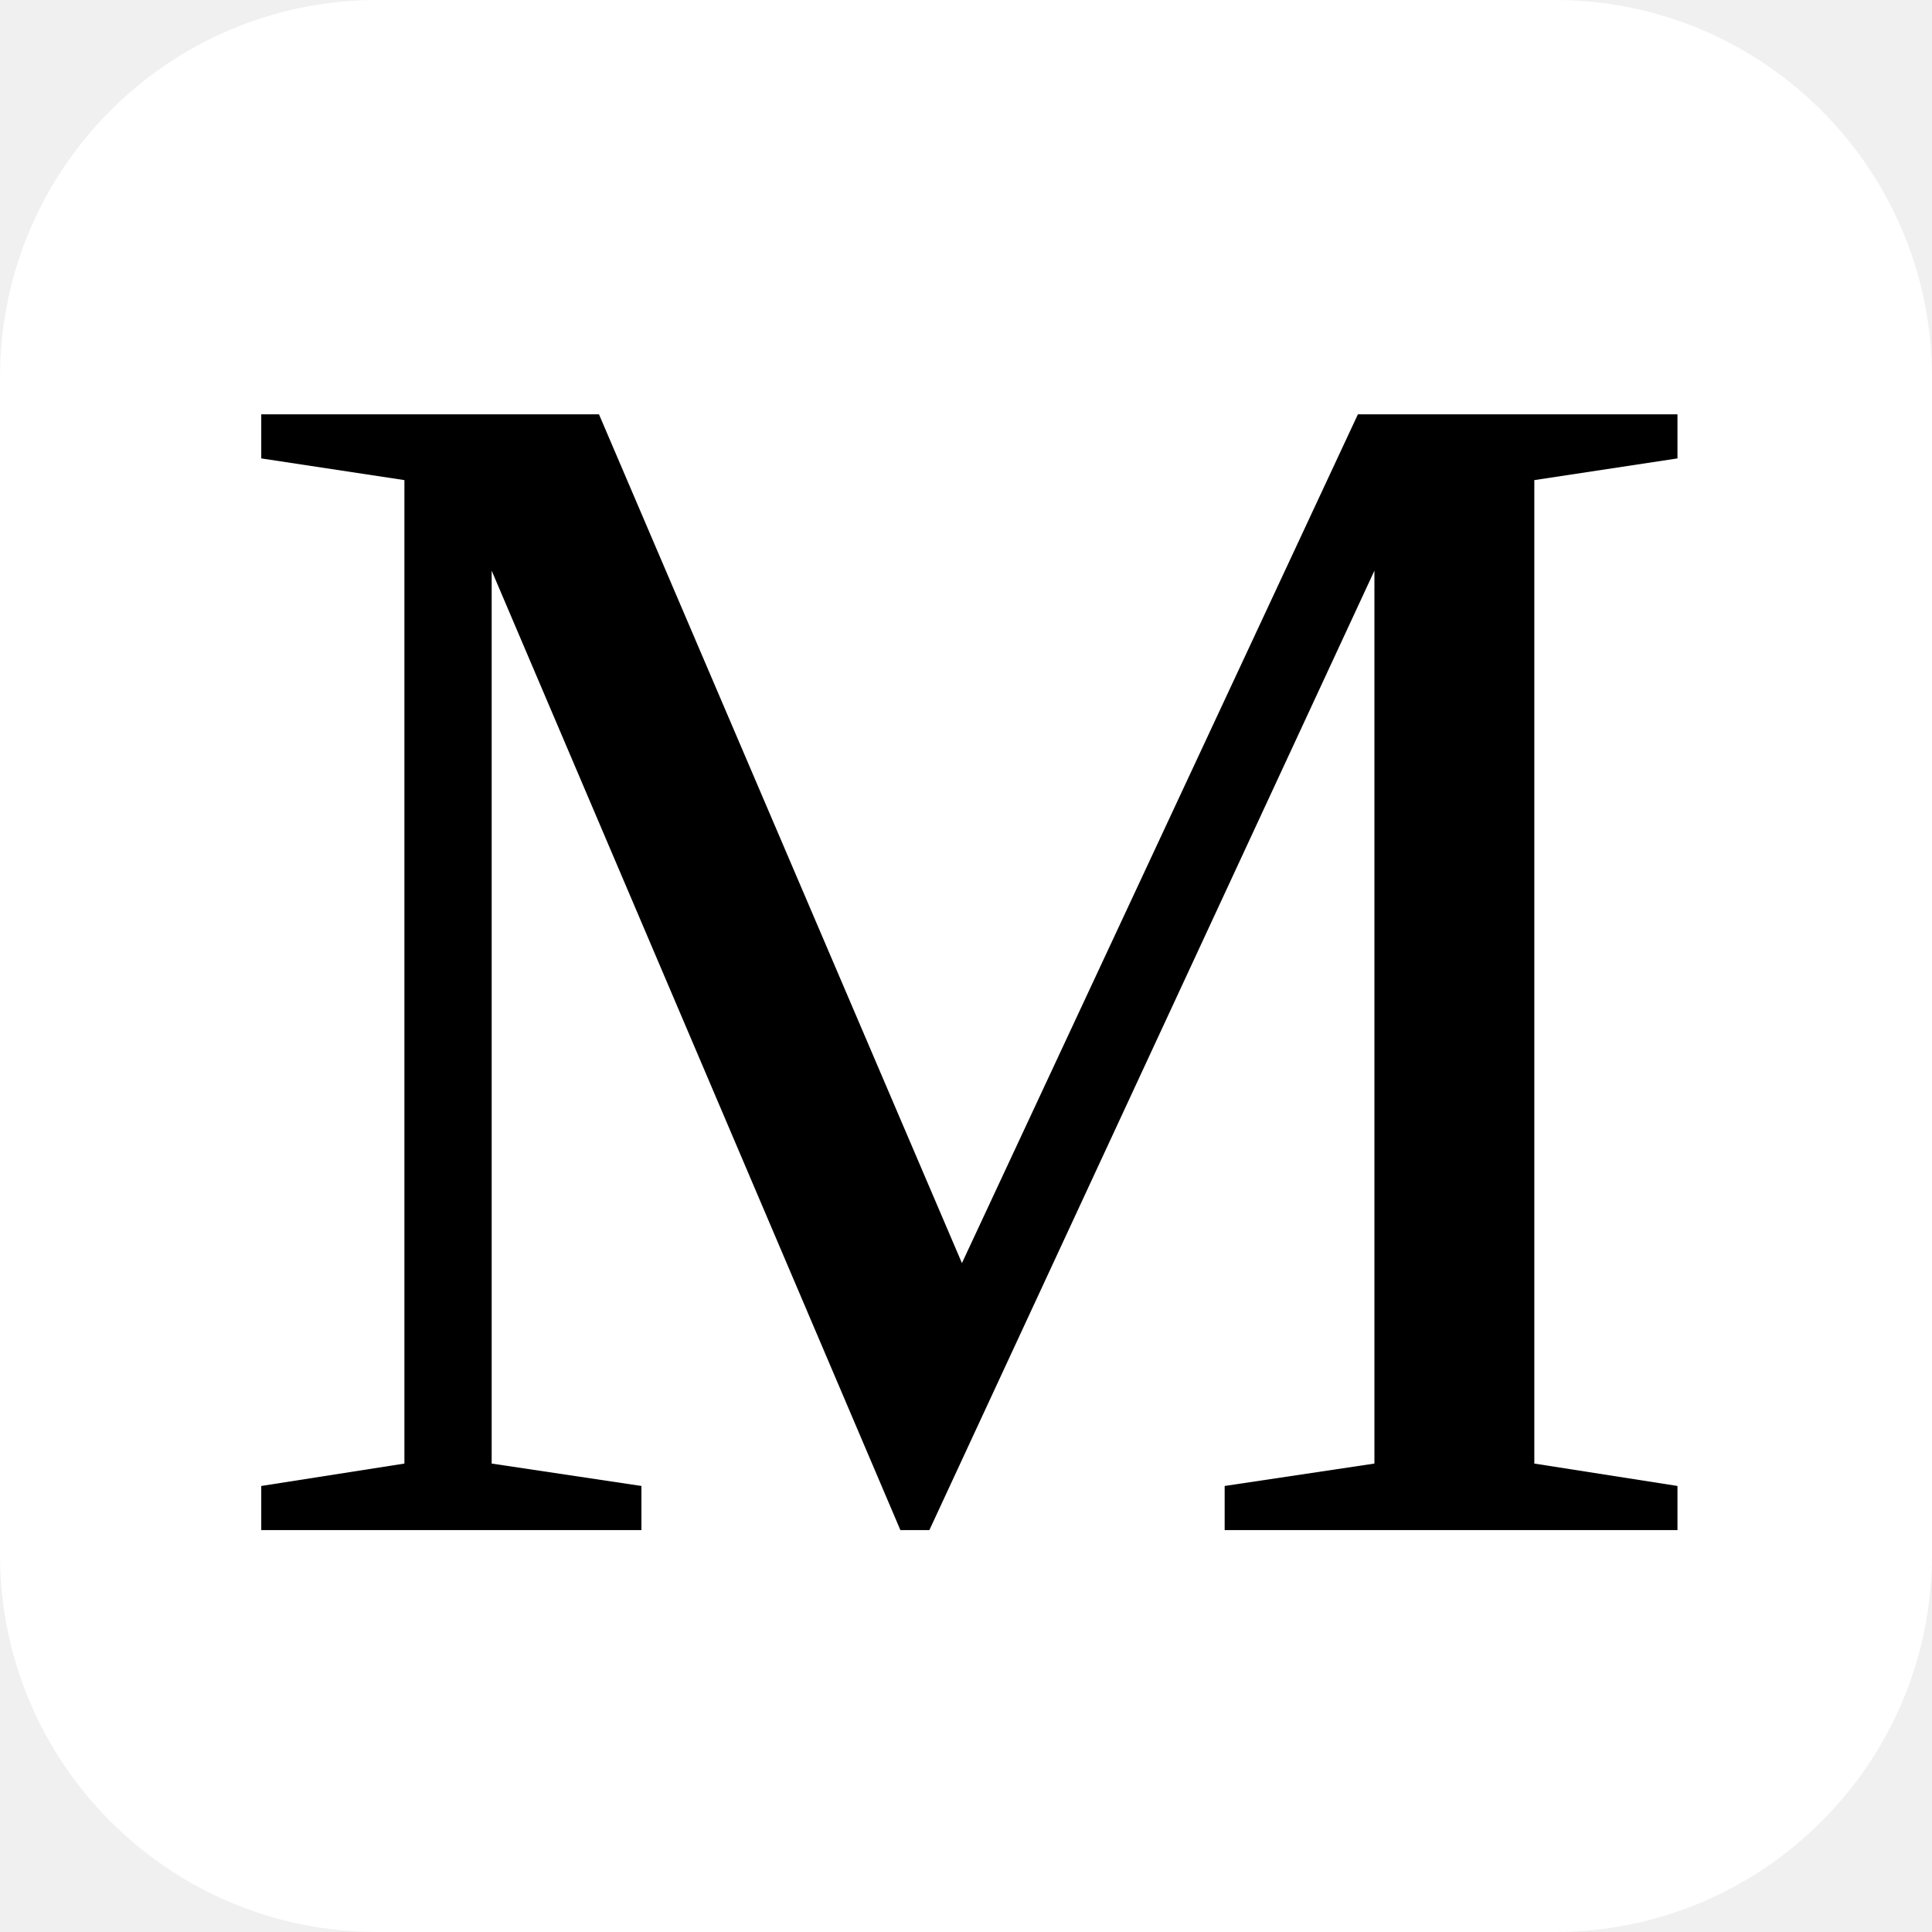
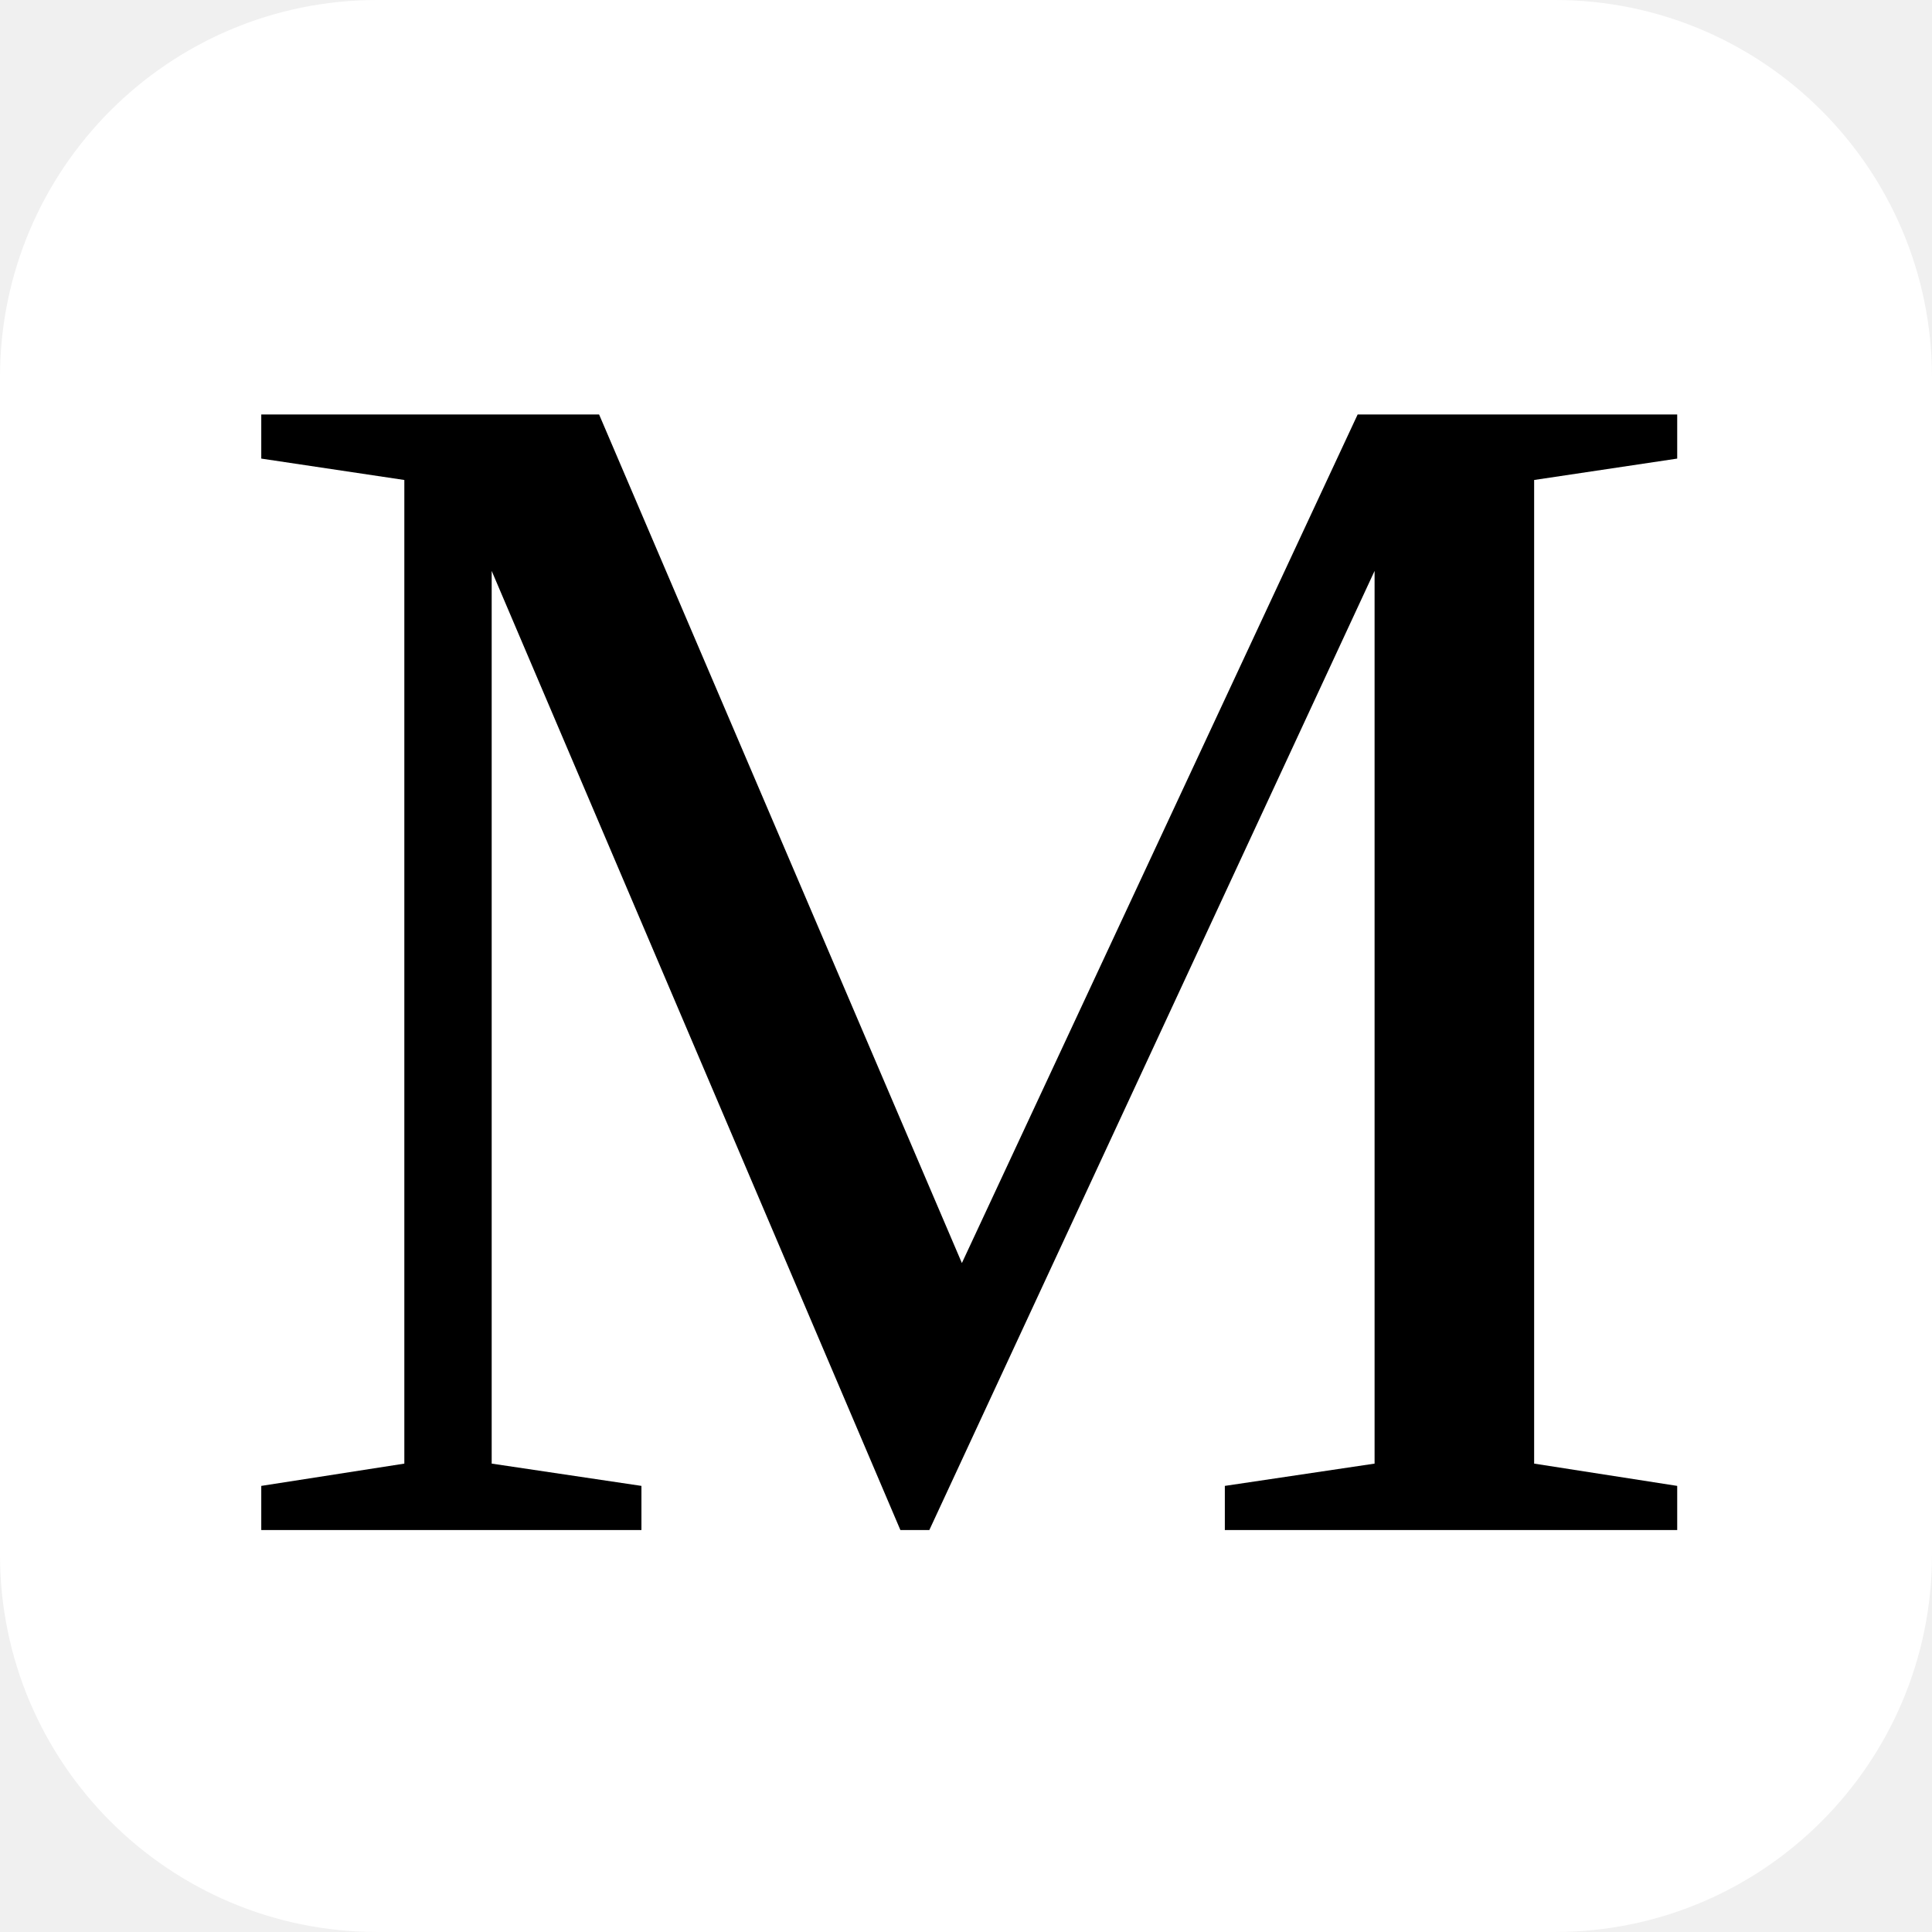
- <svg xmlns="http://www.w3.org/2000/svg" width="128mm" height="128mm" viewBox="0 0 128 128" version="1.1" id="svg1" xml:space="preserve">
-   <defs id="defs1" />
+ <svg xmlns="http://www.w3.org/2000/svg" xmlns:xlink="http://www.w3.org/1999/xlink" width="256" height="256" viewBox="0 0 67.733 67.733" version="1.1" id="svg1" xml:space="preserve">
+   <defs id="defs1">
+     <color-profile name="sRGB" xlink:href="file:///usr/share/color/icc/colord/sRGB.icc" id="color-profile2" />
+   </defs>
  <g id="layer1">
-     <rect style="fill:#ffffff;fill-opacity:1;stroke-width:0.425" id="rect1" width="128" height="128" x="-3.5527137e-15" y="-1.7763568e-15" rx="25" ry="25" />
-     <text xml:space="preserve" style="font-style:normal;font-variant:normal;font-weight:normal;font-stretch:normal;font-size:112.889px;font-family:'Times New Roman';-inkscape-font-specification:'Times New Roman, ';fill:#000000;fill-opacity:1;stroke-width:0.265;stroke-dasharray:none" x="14.06" y="101.372" id="text2">
-       <tspan id="tspan2" style="font-style:normal;font-variant:normal;font-weight:normal;font-stretch:normal;font-size:112.889px;font-family:'Times New Roman';-inkscape-font-specification:'Times New Roman, ';fill:#000000;fill-opacity:1;stroke-width:0.265;stroke-dasharray:none" x="14.06" y="101.372">M</tspan>
-     </text>
+     <g id="g1" transform="translate(-30.13333,-30.13333)">
+       <rect style="fill:#ffffff;fill-opacity:1;stroke-width:0.225" id="rect1" width="67.733" height="67.733" x="30.133" y="30.133" rx="13.229" ry="13.229" />
+       <text xml:space="preserve" style="font-style:normal;font-variant:normal;font-weight:normal;font-stretch:normal;font-size:59.737px;font-family:'Times New Roman';-inkscape-font-specification:'Times New Roman, ';fill:#000000;fill-opacity:1;stroke-width:0.14;stroke-dasharray:none" x="37.573" y="83.776" id="text2">
+         <tspan id="tspan2" style="font-style:normal;font-variant:normal;font-weight:normal;font-stretch:normal;font-size:59.737px;font-family:'Times New Roman';-inkscape-font-specification:'Times New Roman, ';fill:#000000;fill-opacity:1;stroke-width:0.14;stroke-dasharray:none" x="37.573" y="83.776">M</tspan>
+       </text>
+     </g>
  </g>
</svg>
